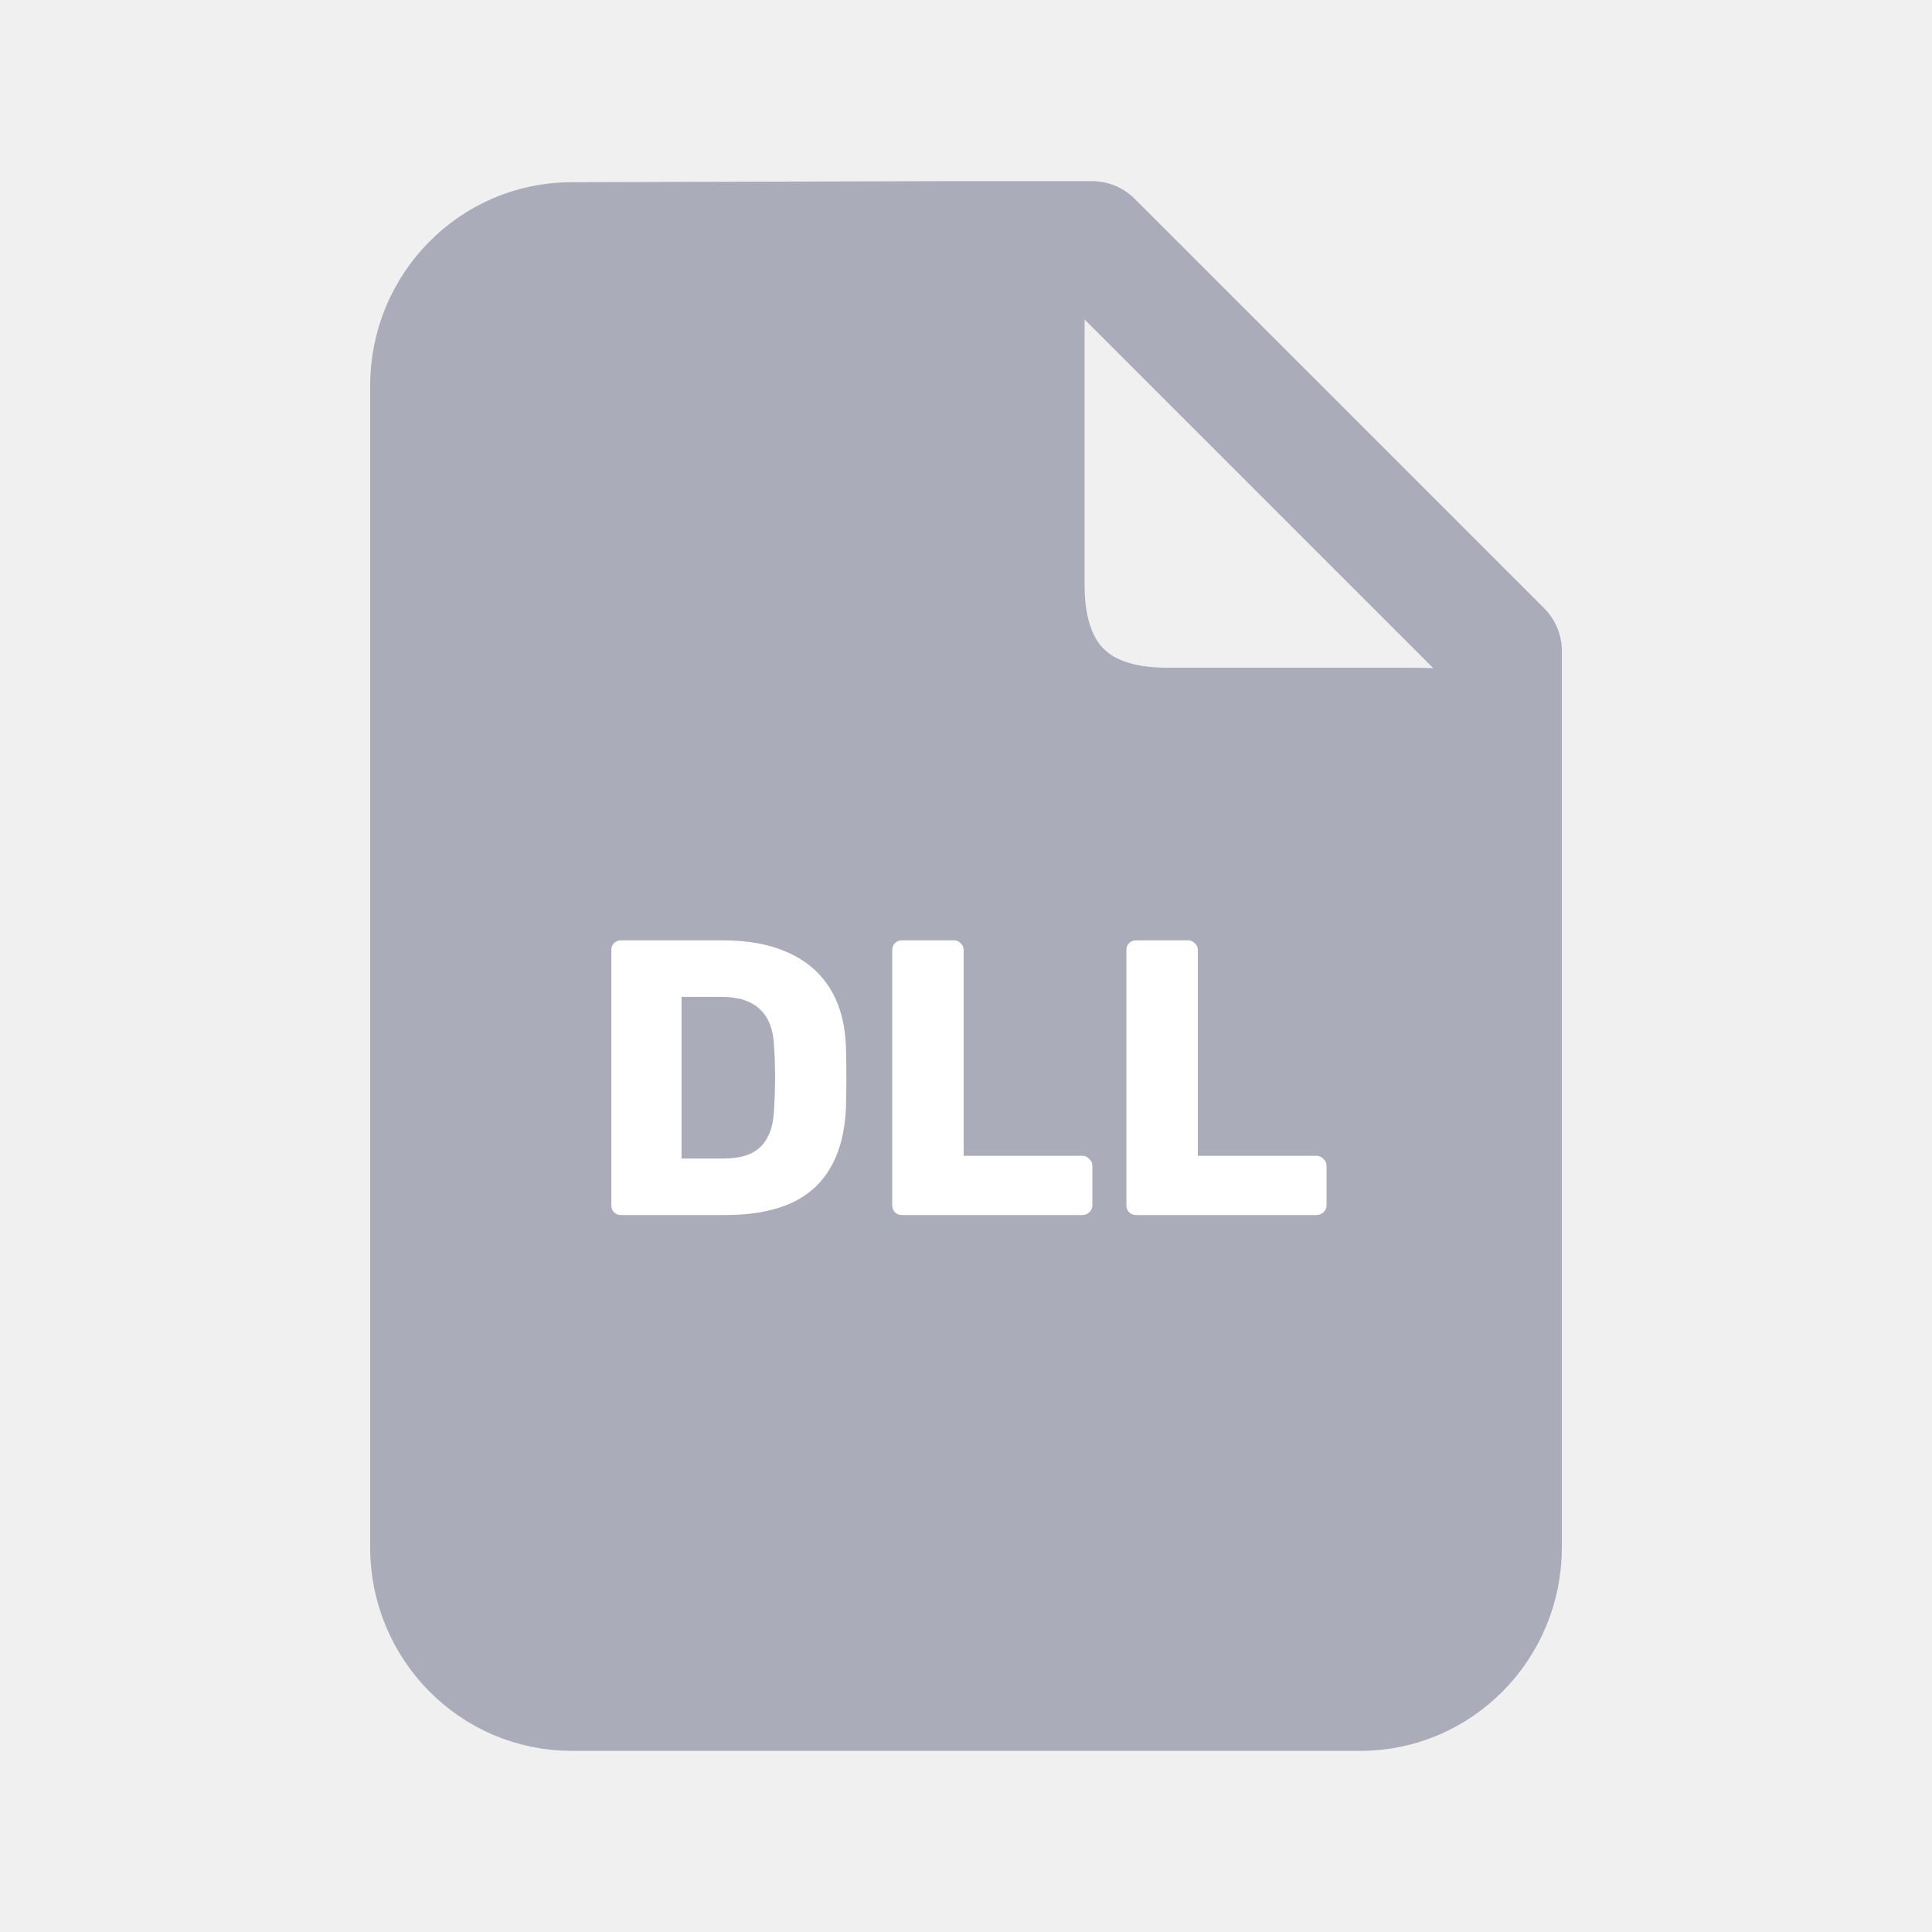
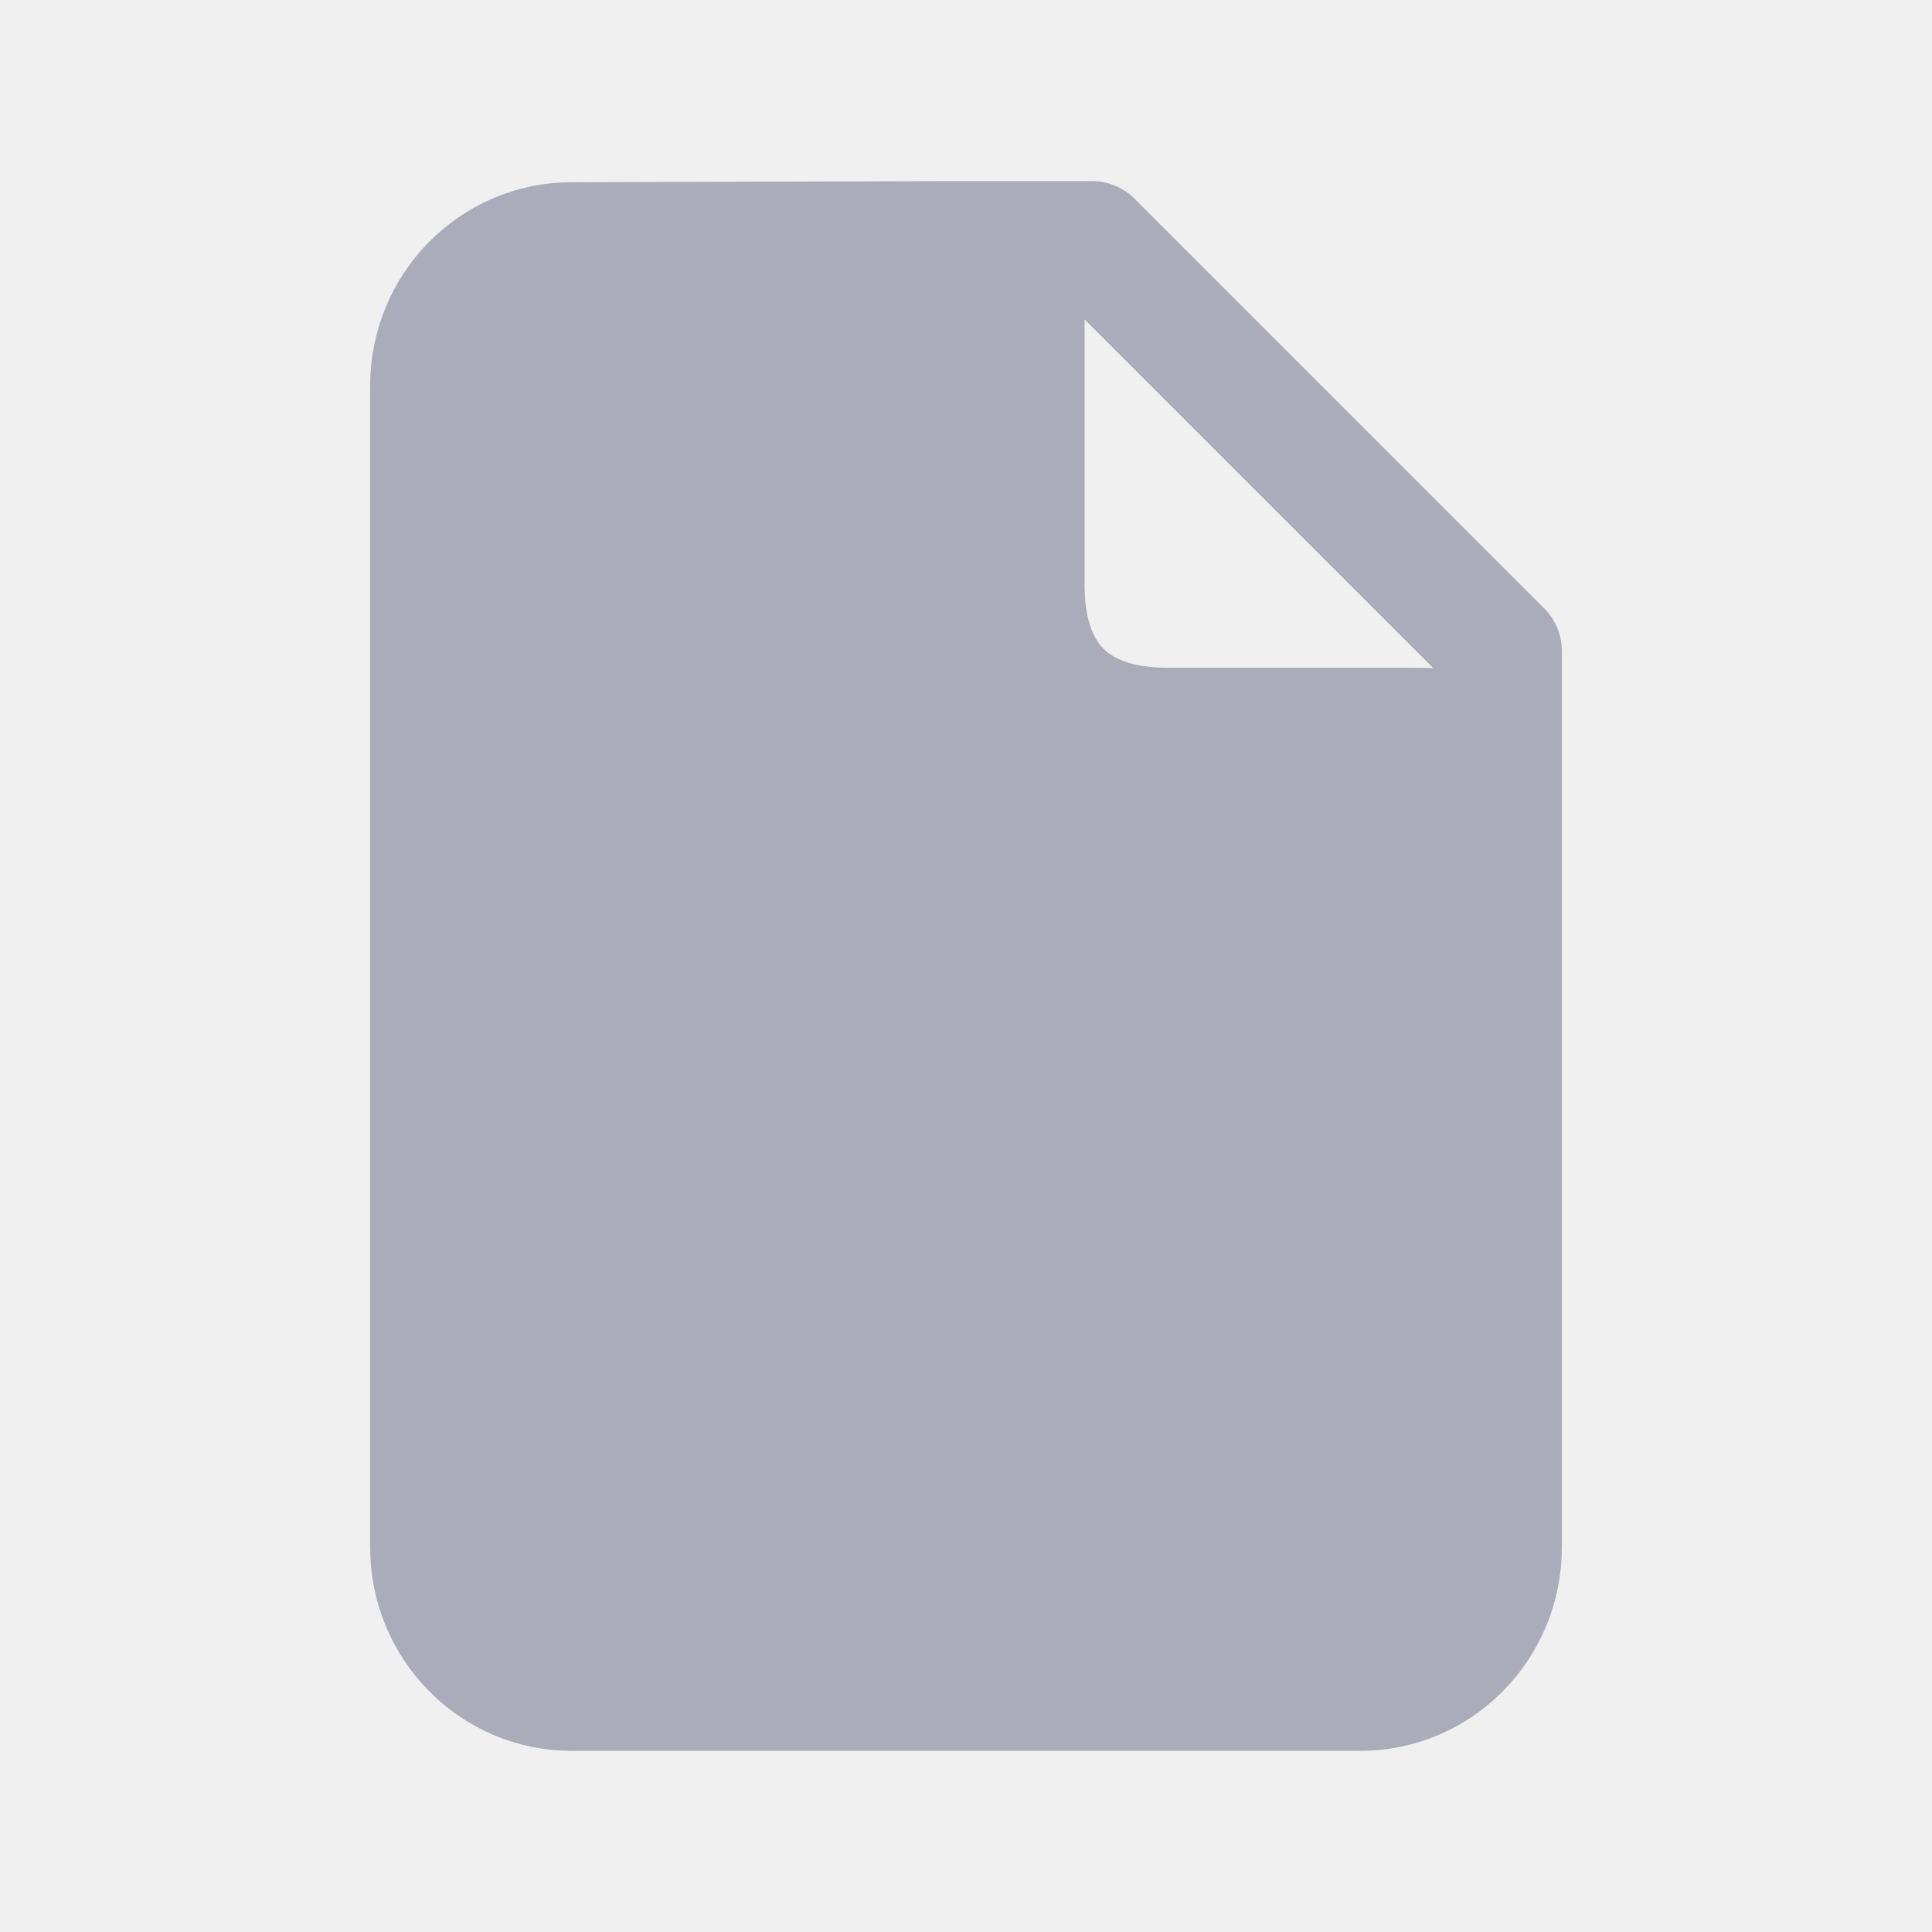
<svg xmlns="http://www.w3.org/2000/svg" width="128" height="128" viewBox="0 0 128 128" fill="none">
  <path d="M99.478 102.512C99.478 107.752 95.289 112 90.121 112H37.879C32.711 112 28.522 107.752 28.522 102.512V25.558C28.522 20.318 32.711 16.071 37.879 16.071L62.956 16C68.155 16 67.857 17.287 67.857 22.558V38.757C67.857 44.941 71.204 48.238 77.315 48.238H93.099C99.597 48.238 99.478 49.051 99.478 54.321V102.512Z" fill="#ABACBA" />
  <path d="M62.956 16H72.348L99.478 43.13V54.321M62.956 16L37.879 16.071C32.711 16.071 28.522 20.318 28.522 25.558V102.512C28.522 107.752 32.711 112 37.879 112H90.121C95.289 112 99.478 107.752 99.478 102.512V54.321M62.956 16C68.155 16 67.857 17.287 67.857 22.558V38.757C67.857 44.941 71.204 48.238 77.315 48.238H93.099C99.597 48.238 99.478 49.051 99.478 54.321" stroke="#ABACBA" stroke-width="8" stroke-linecap="round" stroke-linejoin="round" />
-   <path d="M41.151 80.5C40.96 80.5 40.804 80.439 40.683 80.318C40.561 80.197 40.501 80.041 40.501 79.85V62.95C40.501 62.759 40.561 62.603 40.683 62.482C40.804 62.361 40.96 62.3 41.151 62.3H47.911C49.609 62.3 51.057 62.577 52.253 63.132C53.449 63.669 54.367 64.467 55.009 65.524C55.65 66.564 55.997 67.855 56.049 69.398C56.066 70.161 56.075 70.828 56.075 71.4C56.075 71.972 56.066 72.631 56.049 73.376C55.979 74.988 55.633 76.323 55.009 77.38C54.402 78.437 53.509 79.226 52.331 79.746C51.169 80.249 49.739 80.5 48.041 80.5H41.151ZM45.155 76.756H47.911C48.656 76.756 49.271 76.643 49.757 76.418C50.259 76.175 50.632 75.803 50.875 75.3C51.135 74.797 51.273 74.139 51.291 73.324C51.325 72.821 51.343 72.371 51.343 71.972C51.36 71.573 51.36 71.175 51.343 70.776C51.343 70.377 51.325 69.935 51.291 69.45C51.256 68.271 50.944 67.413 50.355 66.876C49.783 66.321 48.925 66.044 47.781 66.044H45.155V76.756ZM59.762 80.5C59.571 80.5 59.415 80.439 59.294 80.318C59.173 80.197 59.112 80.041 59.112 79.85V62.95C59.112 62.759 59.173 62.603 59.294 62.482C59.415 62.361 59.571 62.3 59.762 62.3H63.194C63.367 62.3 63.515 62.361 63.636 62.482C63.775 62.603 63.844 62.759 63.844 62.95V76.574H71.696C71.887 76.574 72.043 76.643 72.164 76.782C72.303 76.903 72.372 77.059 72.372 77.25V79.85C72.372 80.041 72.303 80.197 72.164 80.318C72.043 80.439 71.887 80.5 71.696 80.5H59.762ZM75.276 80.5C75.085 80.5 74.929 80.439 74.808 80.318C74.686 80.197 74.626 80.041 74.626 79.85V62.95C74.626 62.759 74.686 62.603 74.808 62.482C74.929 62.361 75.085 62.3 75.276 62.3H78.708C78.881 62.3 79.028 62.361 79.15 62.482C79.288 62.603 79.358 62.759 79.358 62.95V76.574H87.21C87.4 76.574 87.556 76.643 87.678 76.782C87.816 76.903 87.886 77.059 87.886 77.25V79.85C87.886 80.041 87.816 80.197 87.678 80.318C87.556 80.439 87.4 80.5 87.21 80.5H75.276Z" fill="white" />
+   <path d="M41.151 80.5C40.96 80.5 40.804 80.439 40.683 80.318C40.561 80.197 40.501 80.041 40.501 79.85V62.95C40.501 62.759 40.561 62.603 40.683 62.482C40.804 62.361 40.96 62.3 41.151 62.3H47.911C49.609 62.3 51.057 62.577 52.253 63.132C53.449 63.669 54.367 64.467 55.009 65.524C55.65 66.564 55.997 67.855 56.049 69.398C56.066 70.161 56.075 70.828 56.075 71.4C56.075 71.972 56.066 72.631 56.049 73.376C55.979 74.988 55.633 76.323 55.009 77.38C54.402 78.437 53.509 79.226 52.331 79.746C51.169 80.249 49.739 80.5 48.041 80.5H41.151ZM45.155 76.756H47.911C48.656 76.756 49.271 76.643 49.757 76.418C50.259 76.175 50.632 75.803 50.875 75.3C51.135 74.797 51.273 74.139 51.291 73.324C51.325 72.821 51.343 72.371 51.343 71.972C51.36 71.573 51.36 71.175 51.343 70.776C51.343 70.377 51.325 69.935 51.291 69.45C51.256 68.271 50.944 67.413 50.355 66.876C49.783 66.321 48.925 66.044 47.781 66.044H45.155V76.756ZM59.762 80.5C59.571 80.5 59.415 80.439 59.294 80.318C59.173 80.197 59.112 80.041 59.112 79.85V62.95C59.112 62.759 59.173 62.603 59.294 62.482C59.415 62.361 59.571 62.3 59.762 62.3H63.194C63.367 62.3 63.515 62.361 63.636 62.482C63.775 62.603 63.844 62.759 63.844 62.95V76.574H71.696C71.887 76.574 72.043 76.643 72.164 76.782C72.303 76.903 72.372 77.059 72.372 77.25V79.85C72.372 80.041 72.303 80.197 72.164 80.318C72.043 80.439 71.887 80.5 71.696 80.5H59.762ZM75.276 80.5C75.085 80.5 74.929 80.439 74.808 80.318C74.686 80.197 74.626 80.041 74.626 79.85V62.95C74.626 62.759 74.686 62.603 74.808 62.482C74.929 62.361 75.085 62.3 75.276 62.3H78.708C78.881 62.3 79.028 62.361 79.15 62.482C79.288 62.603 79.358 62.759 79.358 62.95V76.574H87.21C87.4 76.574 87.556 76.643 87.678 76.782C87.816 76.903 87.886 77.059 87.886 77.25V79.85C87.886 80.041 87.816 80.197 87.678 80.318C87.556 80.439 87.4 80.5 87.21 80.5H75.276Z" fill="#ABACBA" />
</svg>
